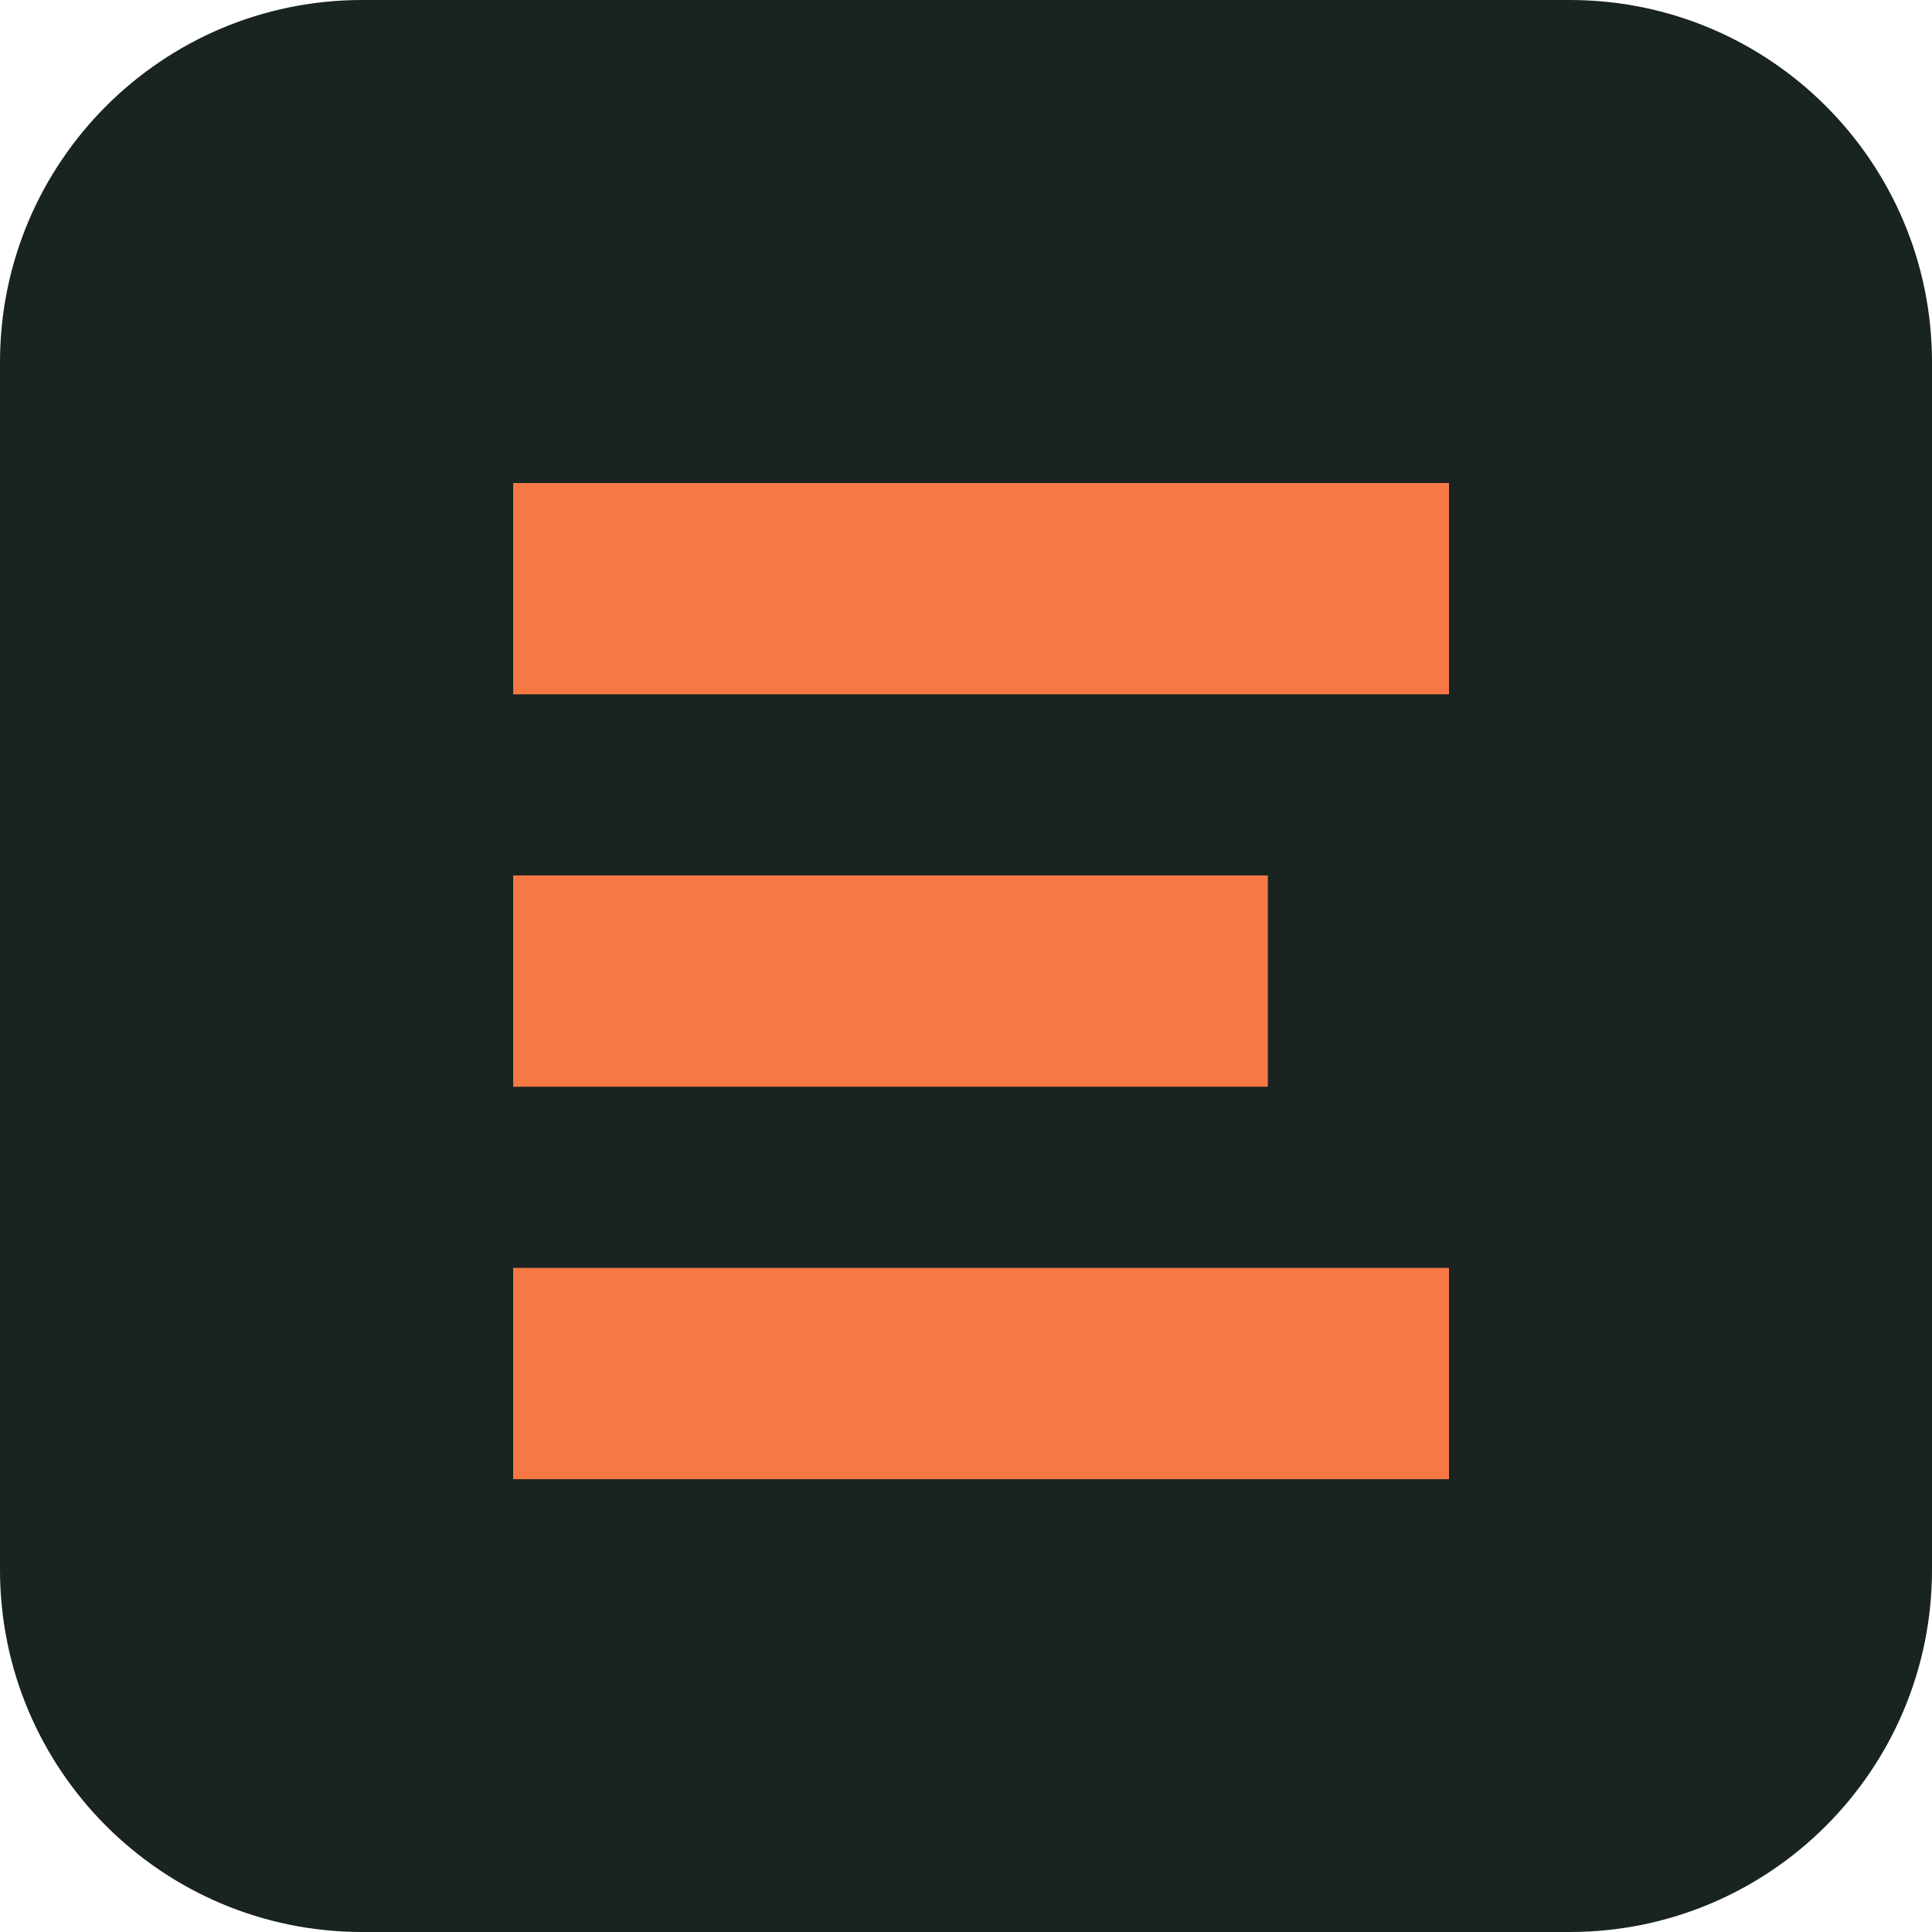
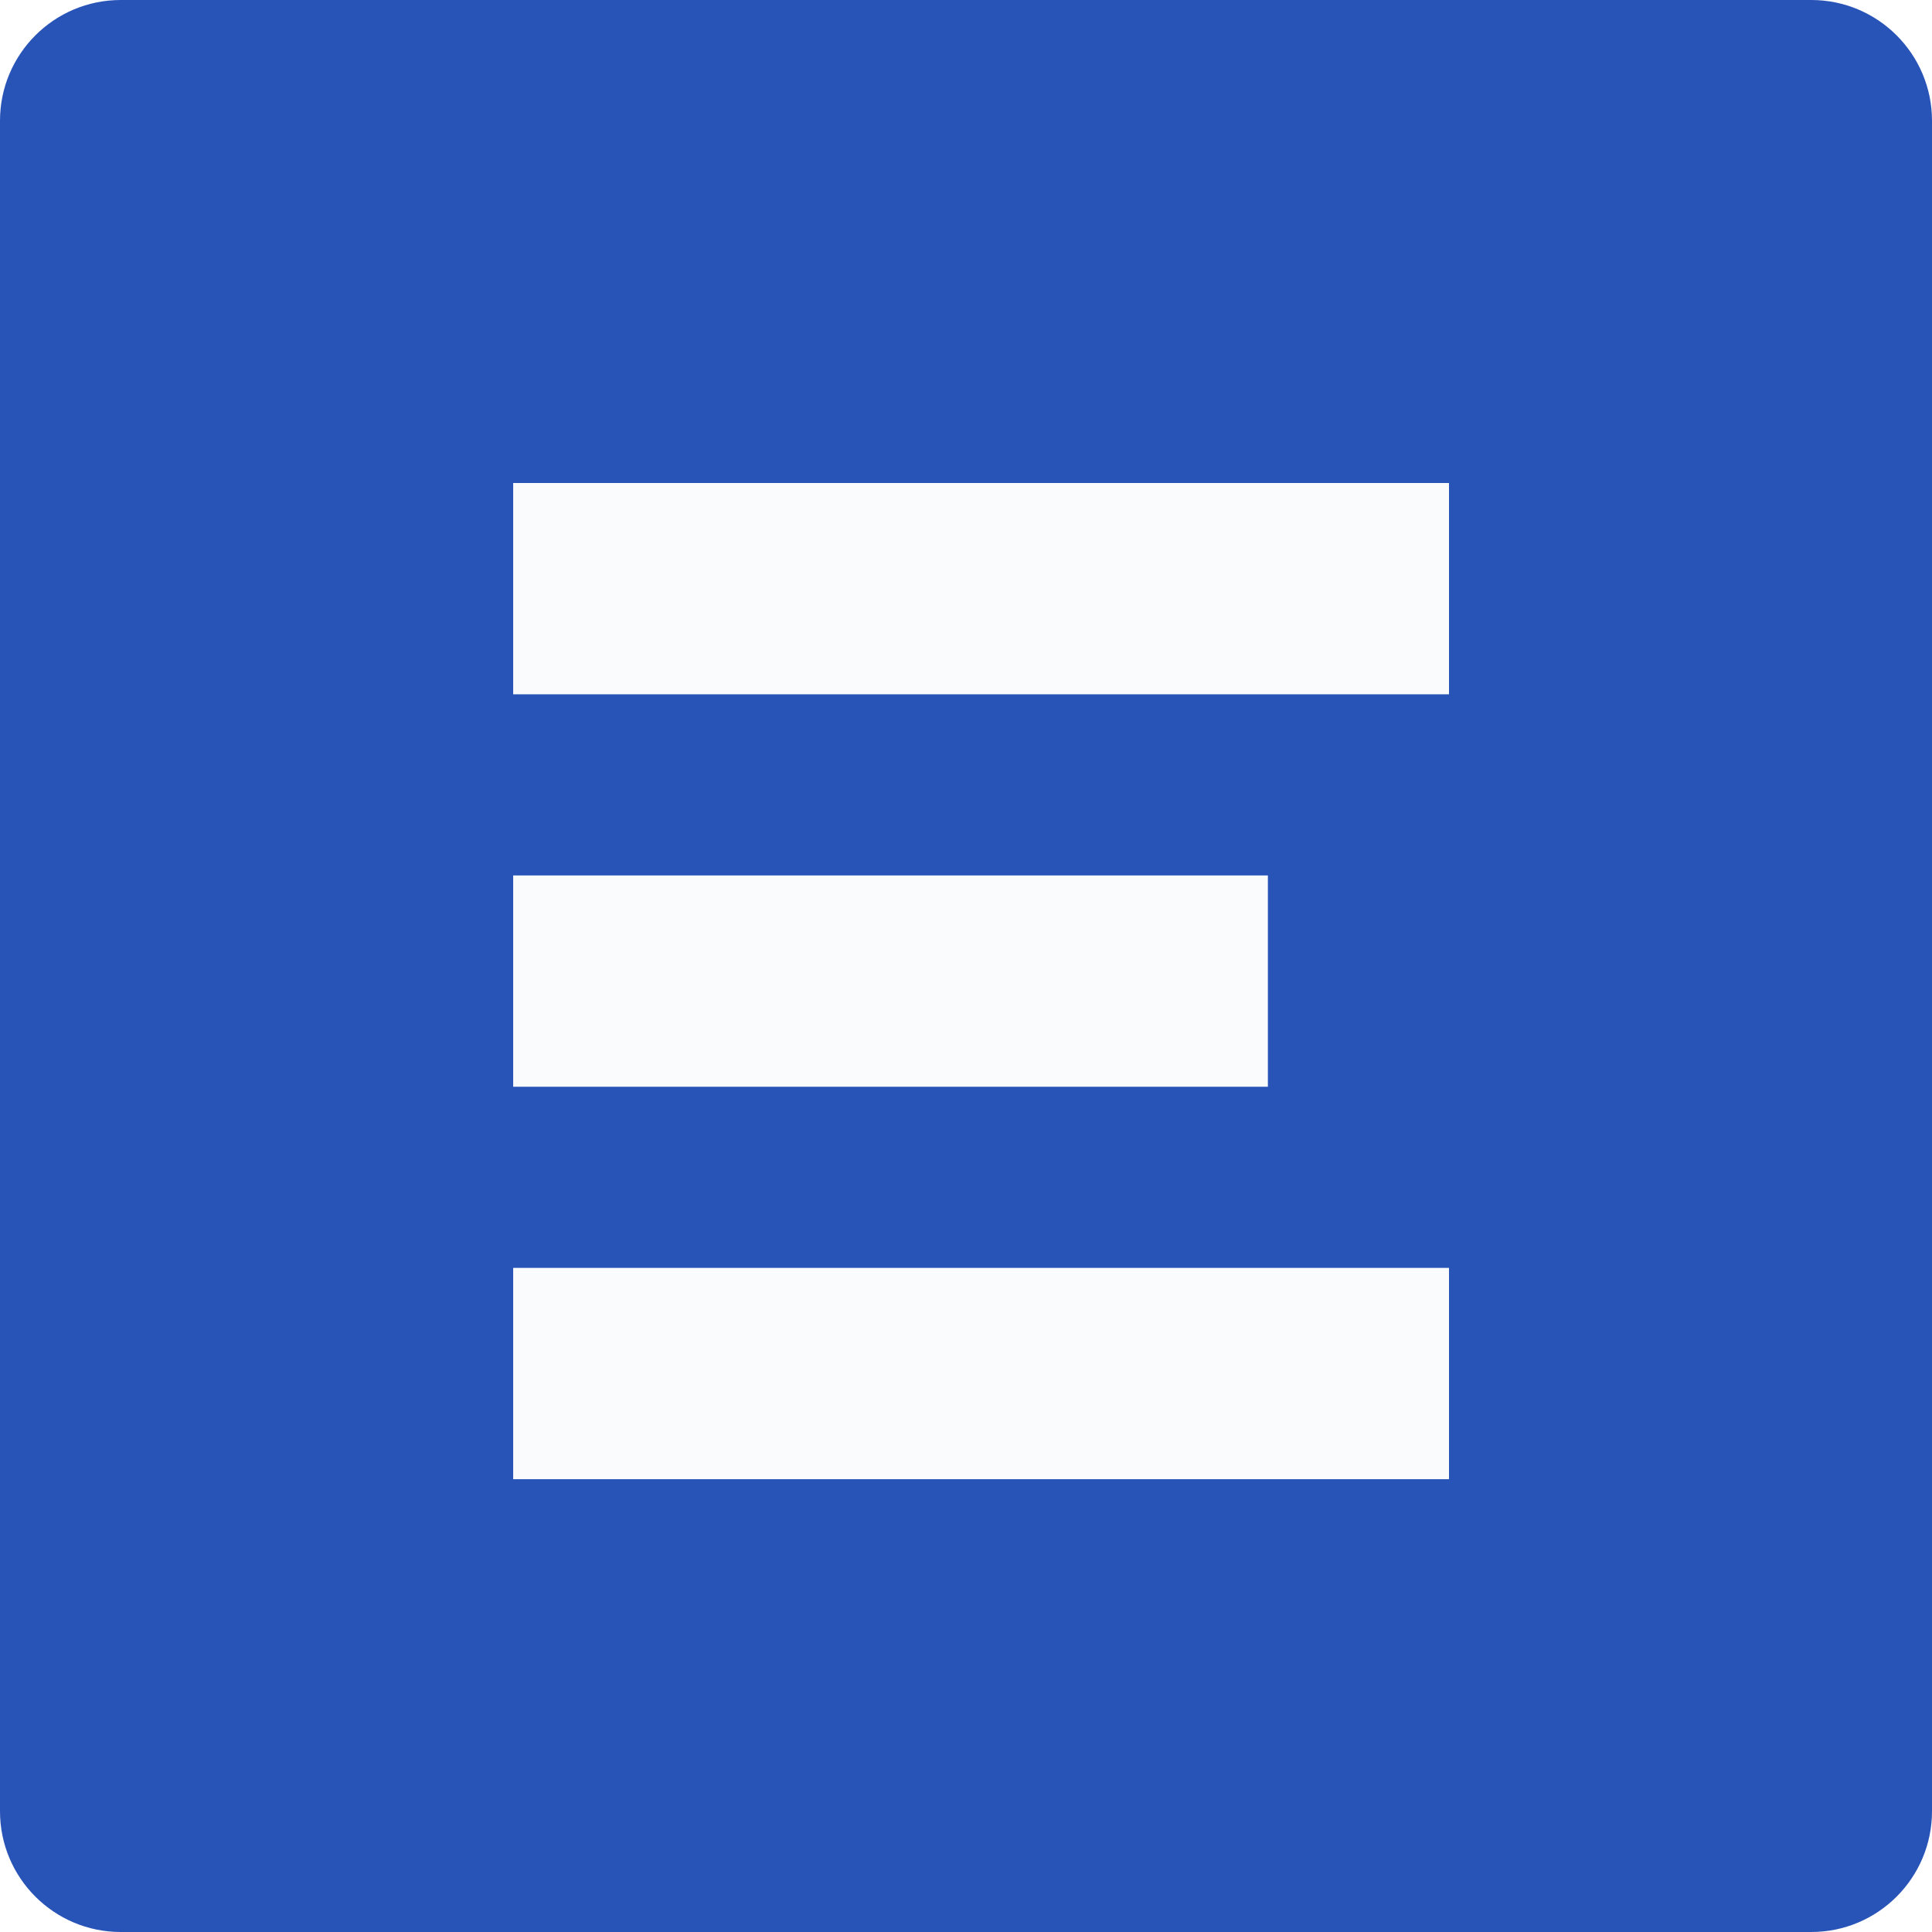
<svg xmlns="http://www.w3.org/2000/svg" width="64" height="64" viewBox="0 0 64 64">
-   <rect width="64" height="64" rx="12" fill="#182322" />
-   <path fill="#f67945" d="M17 16h31v7H17zm0 13h25v7H17zm0 13h31v7H17z" />
+   <rect width="64" height="64" rx="4" fill="#2854b8" />
+   <path fill="#fafbfc" d="M17 16h31v7H17zm0 13h25v7H17zm0 13h31v7H17z" />
</svg>
